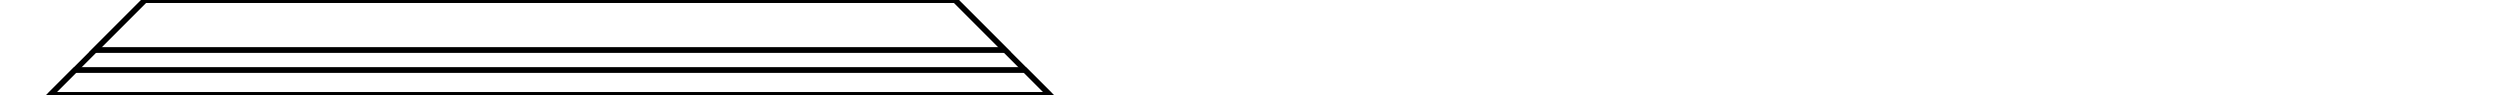
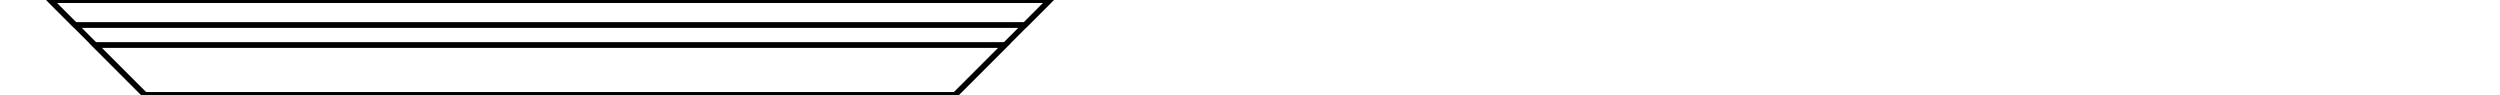
- <svg xmlns="http://www.w3.org/2000/svg" width="1000" viewBox="0.0 0.0 500.0 19.0">
-   <polygon fill="none" stroke-width="1" stroke-dasharray="" stroke="black" points="10.0,19.0 10.0,19.0 210.0,19.0 210.0,19.0" />
-   <polygon fill="none" stroke-width="1" stroke-dasharray="" stroke="black" points="10.0,19.0 10.0,19.0 210.0,19.0 210.0,19.0" />
-   <polygon fill="none" stroke-width="1" stroke-dasharray="" stroke="black" points="15.0,14.0 205.0,14.0 210.0,19.0 10.0,19.0" />
-   <polygon fill="none" stroke-width="1" stroke-dasharray="" stroke="black" points="10.0,19.0 210.0,19.0 205.0,14.0 15.0,14.0" />
-   <polygon fill="none" stroke-width="1" stroke-dasharray="" stroke="black" points="15.0,14.0 15.0,14.0 205.0,14.0 205.0,14.0" />
-   <polygon fill="none" stroke-width="1" stroke-dasharray="" stroke="black" points="19.0,10.0 201.0,10.0 201.0,10.0 19.0,10.0" />
-   <polygon fill="none" stroke-width="1" stroke-dasharray="" stroke="black" points="29.0,0.0 29.0,0.0 19.0,10.0 19.0,10.0 29.0,0.0 29.0,0.0 10.0,19.0 10.0,19.0 15.0,14.0 15.0,14.0 10.0,19.0 10.0,19.0" />
-   <polygon fill="none" stroke-width="1" stroke-dasharray="" stroke="black" points="10.0,19.0 210.0,19.0 191.0,0.0 29.0,0.0" />
-   <polygon fill="none" stroke-width="1" stroke-dasharray="" stroke="black" points="29.0,0.0 191.0,0.0 210.0,19.0 10.0,19.0" />
-   <polygon fill="none" stroke-width="1" stroke-dasharray="" stroke="black" points="210.0,19.0 210.0,19.0 205.0,14.0 205.0,14.0 210.0,19.0 210.0,19.0 191.0,0.0 191.0,0.0 201.0,10.0 201.0,10.0 191.0,0.0 191.0,0.0" />
-   <polygon fill="none" stroke-width="1" stroke-dasharray="" stroke="black" points="29.0,0.0 191.0,0.0 201.0,10.0 19.0,10.0" />
-   <polygon fill="none" stroke-width="1" stroke-dasharray="" stroke="black" points="19.0,10.0 201.0,10.0 191.0,0.0 29.0,0.0" />
-   <polygon fill="none" stroke-width="1" stroke-dasharray="" stroke="black" points="29.0,0.0 191.0,0.0 191.0,0.0 29.0,0.0" />
-   <polygon fill="none" stroke-width="1" stroke-dasharray="" stroke="black" points="29.0,0.0 191.0,0.0 191.0,0.0 29.0,0.0" />
+ <svg xmlns="http://www.w3.org/2000/svg" width="1000" viewBox="0.0 -19.0 500.0 19.0">
+   <polygon fill="none" stroke-width="1" stroke-dasharray="" stroke="black" points="10.0,-19.0 10.0,-19.0 210.0,-19.0 210.0,-19.0" />
+   <polygon fill="none" stroke-width="1" stroke-dasharray="" stroke="black" points="10.0,-19.0 10.0,-19.0 210.0,-19.0 210.0,-19.0" />
+   <polygon fill="none" stroke-width="1" stroke-dasharray="" stroke="black" points="15.0,-14.0 205.0,-14.0 210.0,-19.0 10.0,-19.0" />
+   <polygon fill="none" stroke-width="1" stroke-dasharray="" stroke="black" points="10.0,-19.0 210.0,-19.0 205.0,-14.0 15.0,-14.0" />
+   <polygon fill="none" stroke-width="1" stroke-dasharray="" stroke="black" points="15.0,-14.0 15.0,-14.0 205.0,-14.0 205.0,-14.0" />
+   <polygon fill="none" stroke-width="1" stroke-dasharray="" stroke="black" points="19.0,-10.0 201.0,-10.0 201.0,-10.0 19.0,-10.0" />
+   <polygon fill="none" stroke-width="1" stroke-dasharray="" stroke="black" points="29.0,-0.0 29.0,-0.0 19.0,-10.0 19.0,-10.0 29.0,-0.0 29.0,-0.0 10.0,-19.0 10.0,-19.0 15.0,-14.0 15.0,-14.0 10.0,-19.0 10.0,-19.0" />
+   <polygon fill="none" stroke-width="1" stroke-dasharray="" stroke="black" points="10.0,-19.0 210.0,-19.0 191.0,-0.0 29.0,-0.0" />
+   <polygon fill="none" stroke-width="1" stroke-dasharray="" stroke="black" points="29.0,-0.0 191.0,-0.0 210.0,-19.0 10.0,-19.0" />
+   <polygon fill="none" stroke-width="1" stroke-dasharray="" stroke="black" points="210.0,-19.0 210.0,-19.0 205.0,-14.0 205.0,-14.0 210.0,-19.0 210.0,-19.0 191.0,-0.0 191.0,-0.0 201.0,-10.0 201.0,-10.0 191.0,-0.0 191.0,-0.0" />
+   <polygon fill="none" stroke-width="1" stroke-dasharray="" stroke="black" points="29.0,-0.0 191.0,-0.0 201.0,-10.0 19.0,-10.0" />
+   <polygon fill="none" stroke-width="1" stroke-dasharray="" stroke="black" points="19.0,-10.0 201.0,-10.0 191.0,-0.0 29.0,-0.0" />
+   <polygon fill="none" stroke-width="1" stroke-dasharray="" stroke="black" points="29.0,-0.0 191.0,-0.0 191.0,-0.0 29.0,-0.0" />
+   <polygon fill="none" stroke-width="1" stroke-dasharray="" stroke="black" points="29.0,-0.0 191.0,-0.0 191.0,-0.0 29.0,-0.0" />
</svg>
